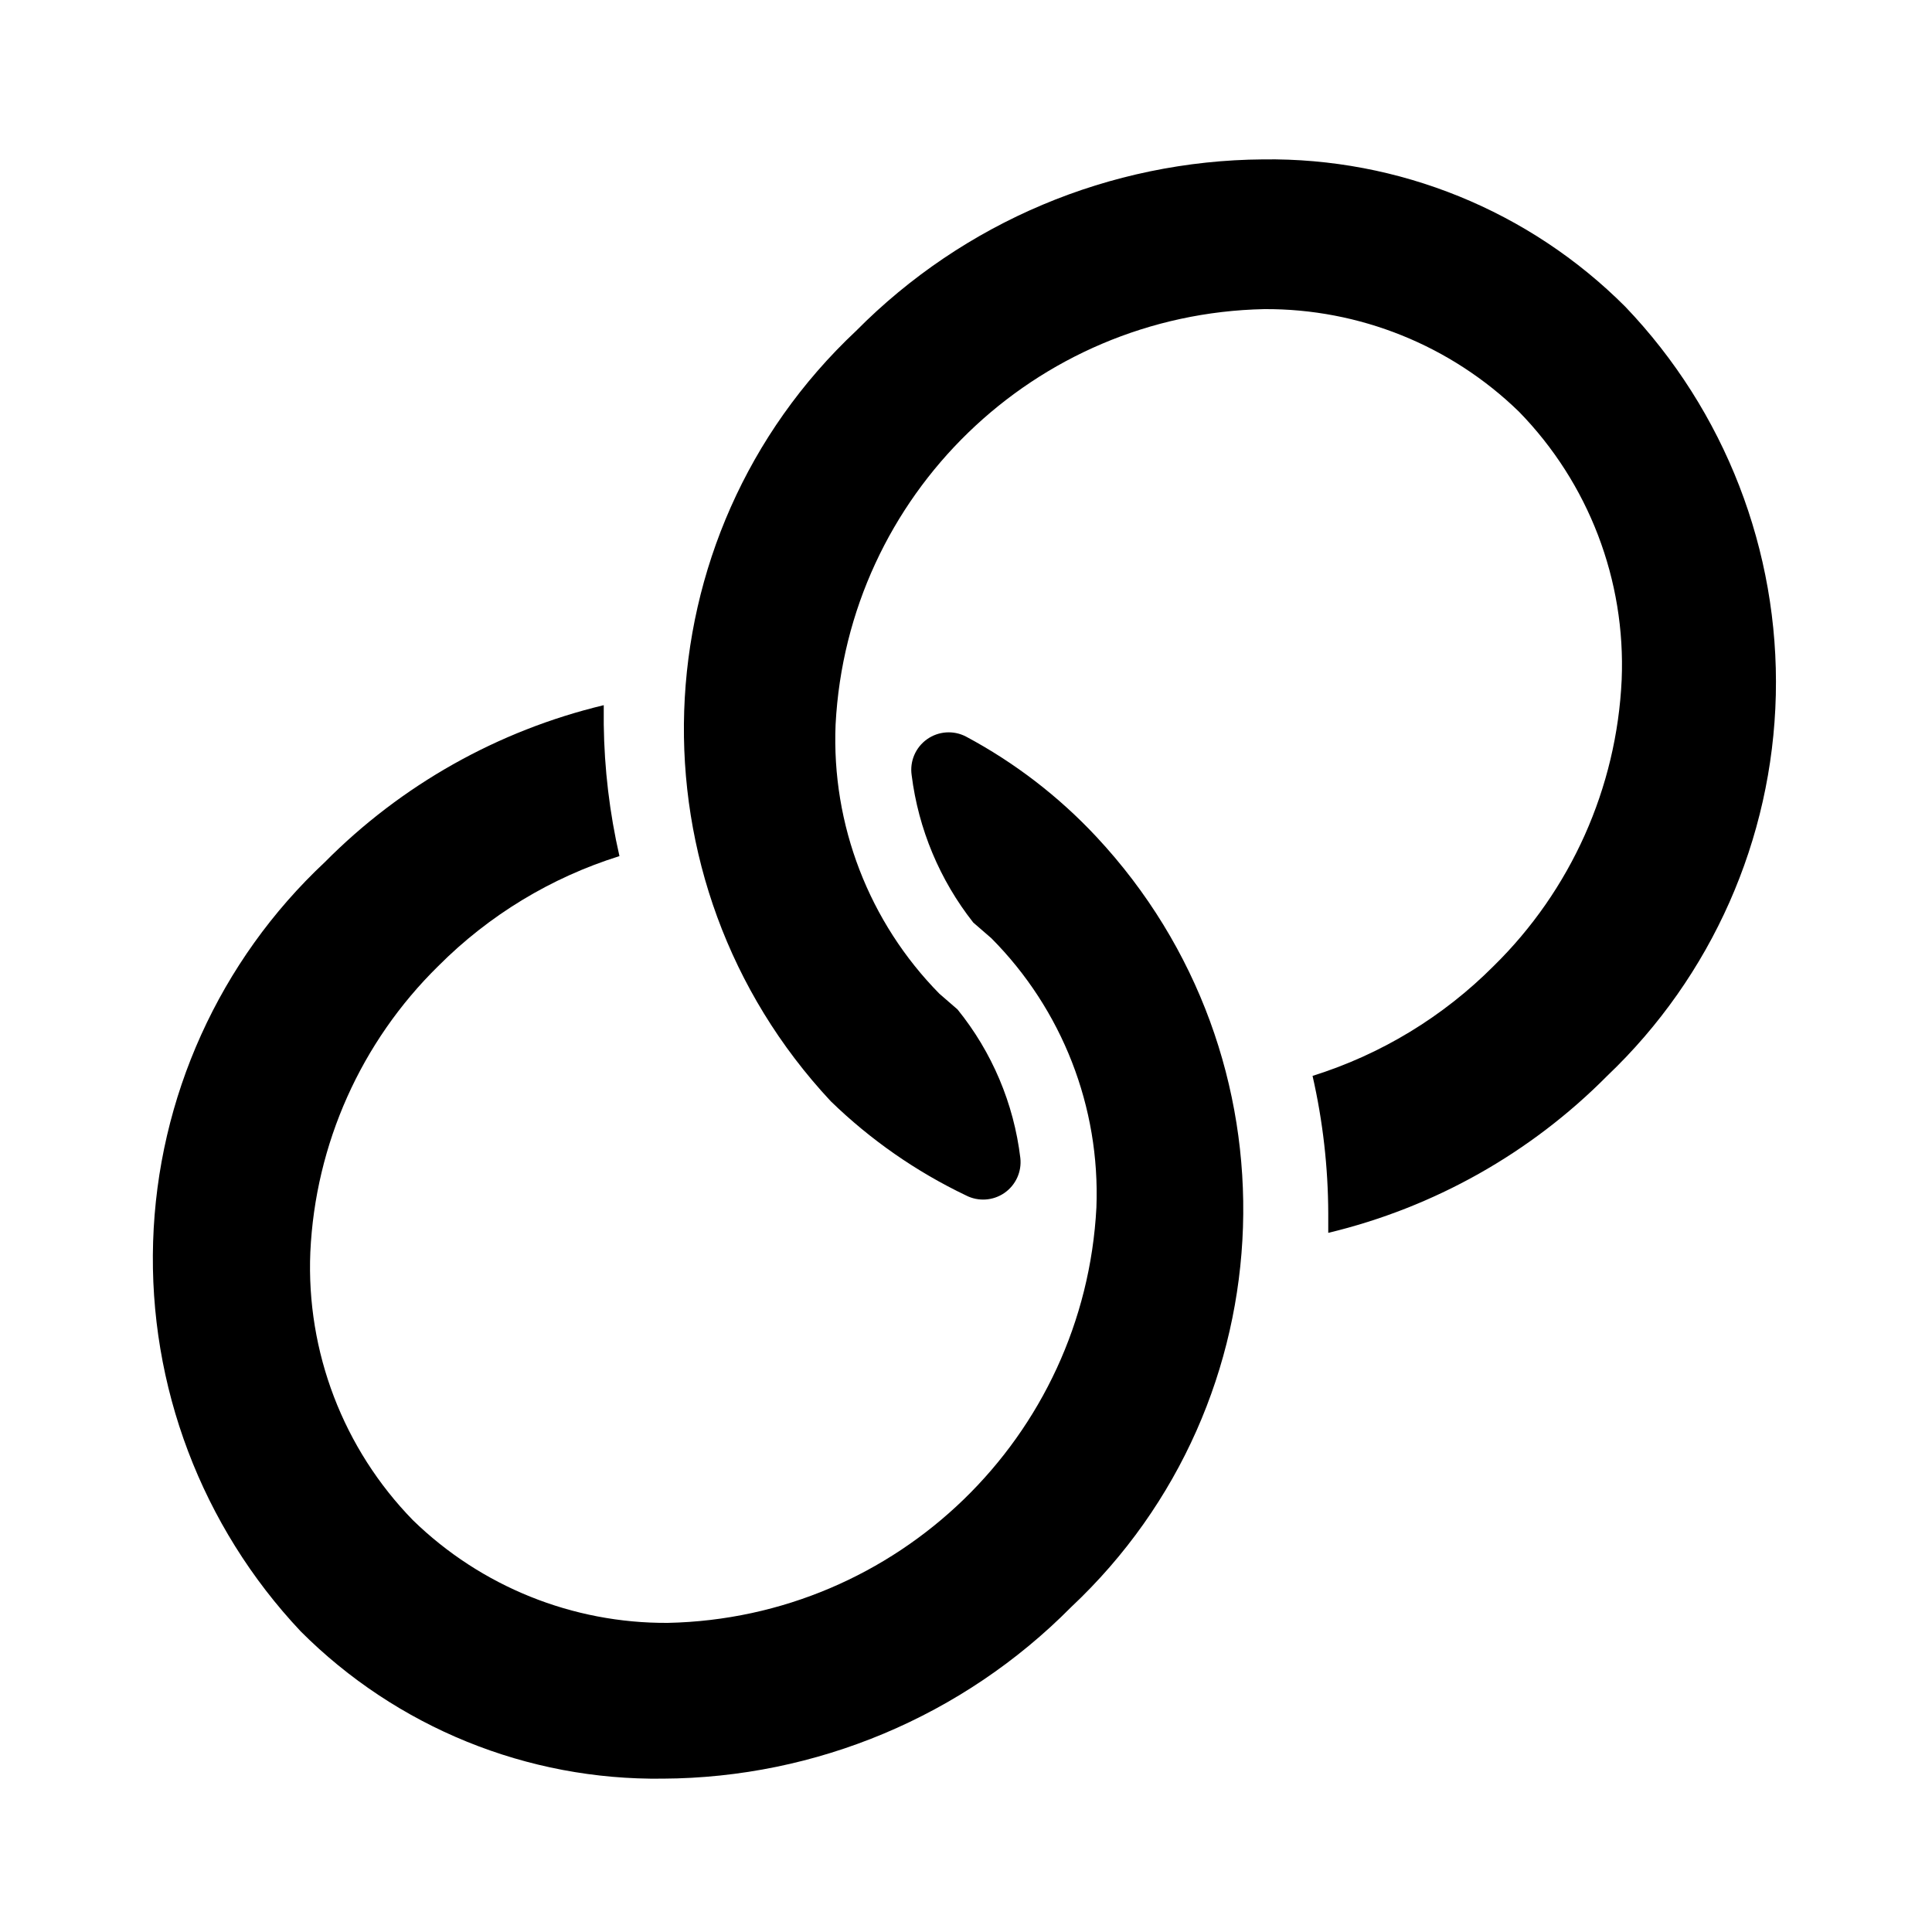
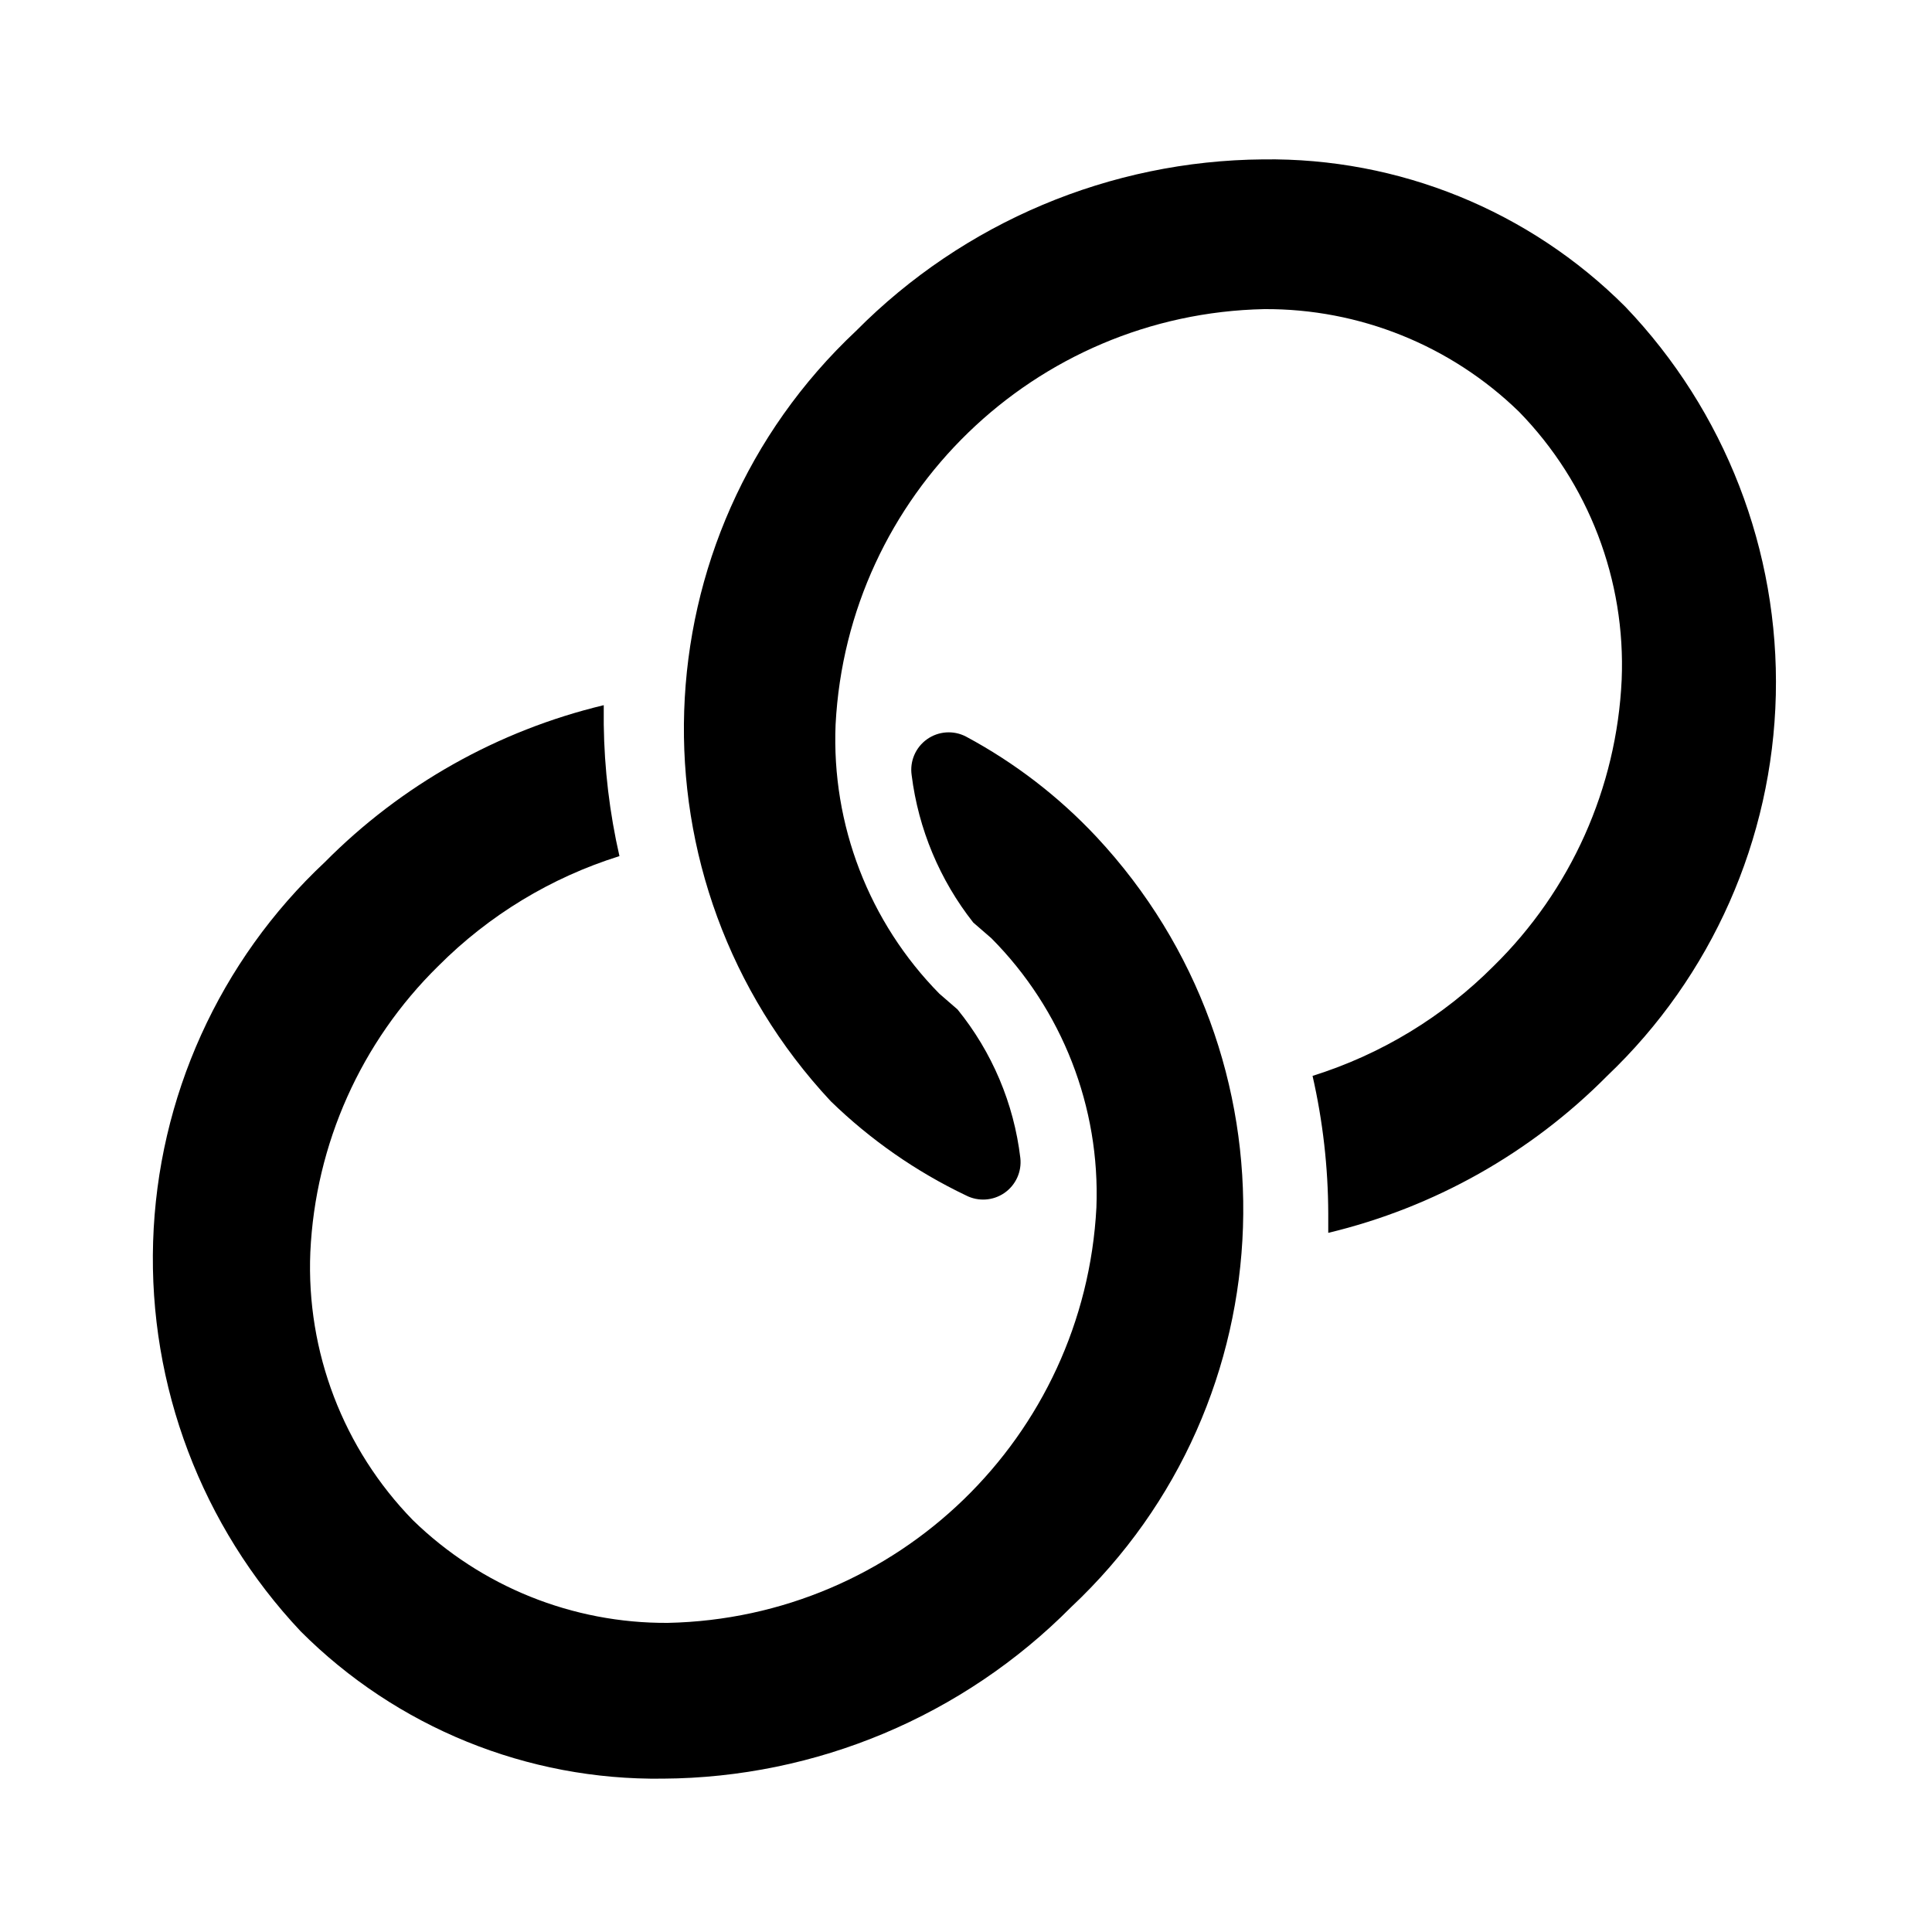
<svg xmlns="http://www.w3.org/2000/svg" width="16" height="16" viewBox="0 0 16 16">
-   <path d="M8 6.1a.31.31 0 00-.45.32 2.47 2.47 0 00.51 1.22l.15.13A3 3 0 019.08 10a3.63 3.63 0 01-3.55 3.44 3 3 0 01-2.11-.85 3 3 0 01-.85-2.22A3.55 3.55 0 013.63 8a3.66 3.66 0 011.5-.91A5.19 5.19 0 015 6v-.16a4.84 4.84 0 00-2.31 1.3 4.5 4.5 0 00-.2 6.37 4.16 4.16 0 003 1.22 4.79 4.79 0 003.38-1.42 4.52 4.52 0 00.21-6.38A4.16 4.16 0 008 6.1z" />
-   <path d="M13.46 2.54a4.16 4.16 0 00-3-1.22 4.79 4.79 0 00-3.37 1.42 4.52 4.52 0 00-.21 6.38A4.21 4.21 0 008 9.9a.31.31 0 00.45-.31 2.41 2.41 0 00-.52-1.23l-.15-.13A3 3 0 016.92 6a3.63 3.63 0 013.55-3.44 3 3 0 012.11.85 3 3 0 01.85 2.22A3.55 3.55 0 0112.37 8a3.66 3.66 0 01-1.5.91 5.19 5.19 0 01.13 1.14v.16a4.84 4.84 0 002.31-1.3 4.5 4.5 0 00.15-6.37z" />
+   <path d="M8 6.1a.31.31 0 0 0-.45.32 2.47 2.47 0 0 0 .51 1.22l.15.13A3 3 0 0 1 9.08 10a3.63 3.63 0 0 1-3.55 3.44 3 3 0 0 1-2.11-.85 3 3 0 0 1-.85-2.22A3.55 3.55 0 0 1 3.63 8a3.66 3.66 0 0 1 1.5-.91A5.2 5.2 0 0 1 5 6v-.16a4.84 4.84 0 0 0-2.31 1.3 4.5 4.5 0 0 0-.2 6.37 4.16 4.16 0 0 0 3 1.22 4.8 4.8 0 0 0 3.38-1.42 4.52 4.52 0 0 0 .21-6.38A4.2 4.2 0 0 0 8 6.1" />
+   <path d="M13.46 2.54a4.16 4.16 0 0 0-3-1.22 4.8 4.8 0 0 0-3.37 1.42 4.52 4.52 0 0 0-.21 6.38A4.2 4.2 0 0 0 8 9.9a.31.31 0 0 0 .45-.31 2.4 2.4 0 0 0-.52-1.23l-.15-.13A3 3 0 0 1 6.92 6a3.63 3.63 0 0 1 3.55-3.44 3 3 0 0 1 2.11.85 3 3 0 0 1 .85 2.22A3.55 3.55 0 0 1 12.37 8a3.66 3.66 0 0 1-1.5.91 5.2 5.2 0 0 1 .13 1.14v.16a4.84 4.84 0 0 0 2.31-1.3 4.5 4.5 0 0 0 .15-6.37" />
</svg>
